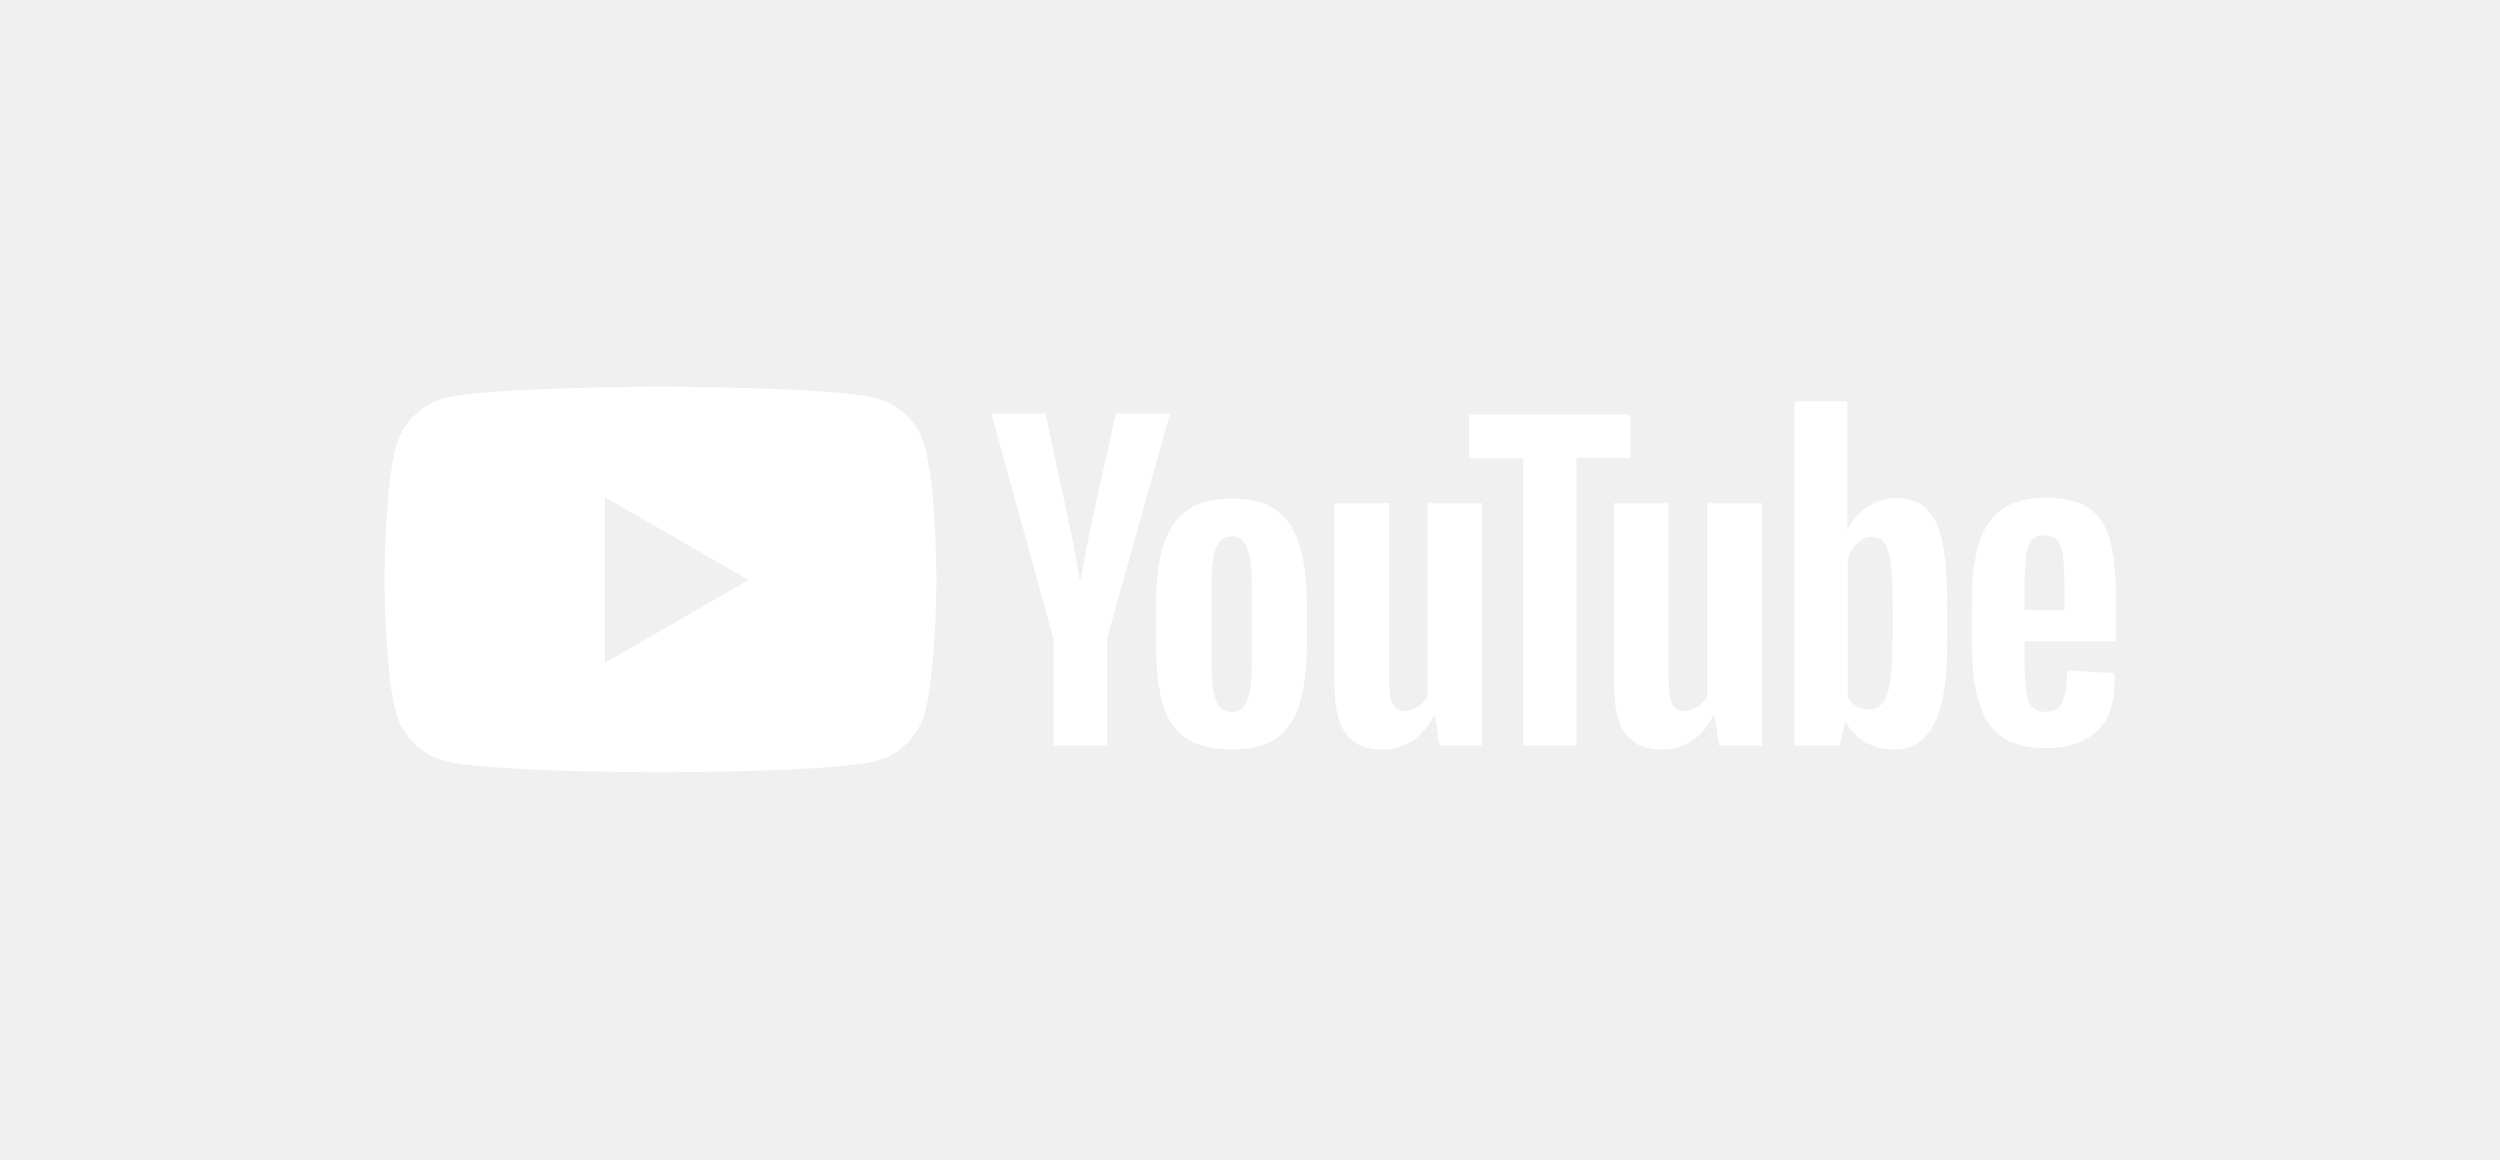
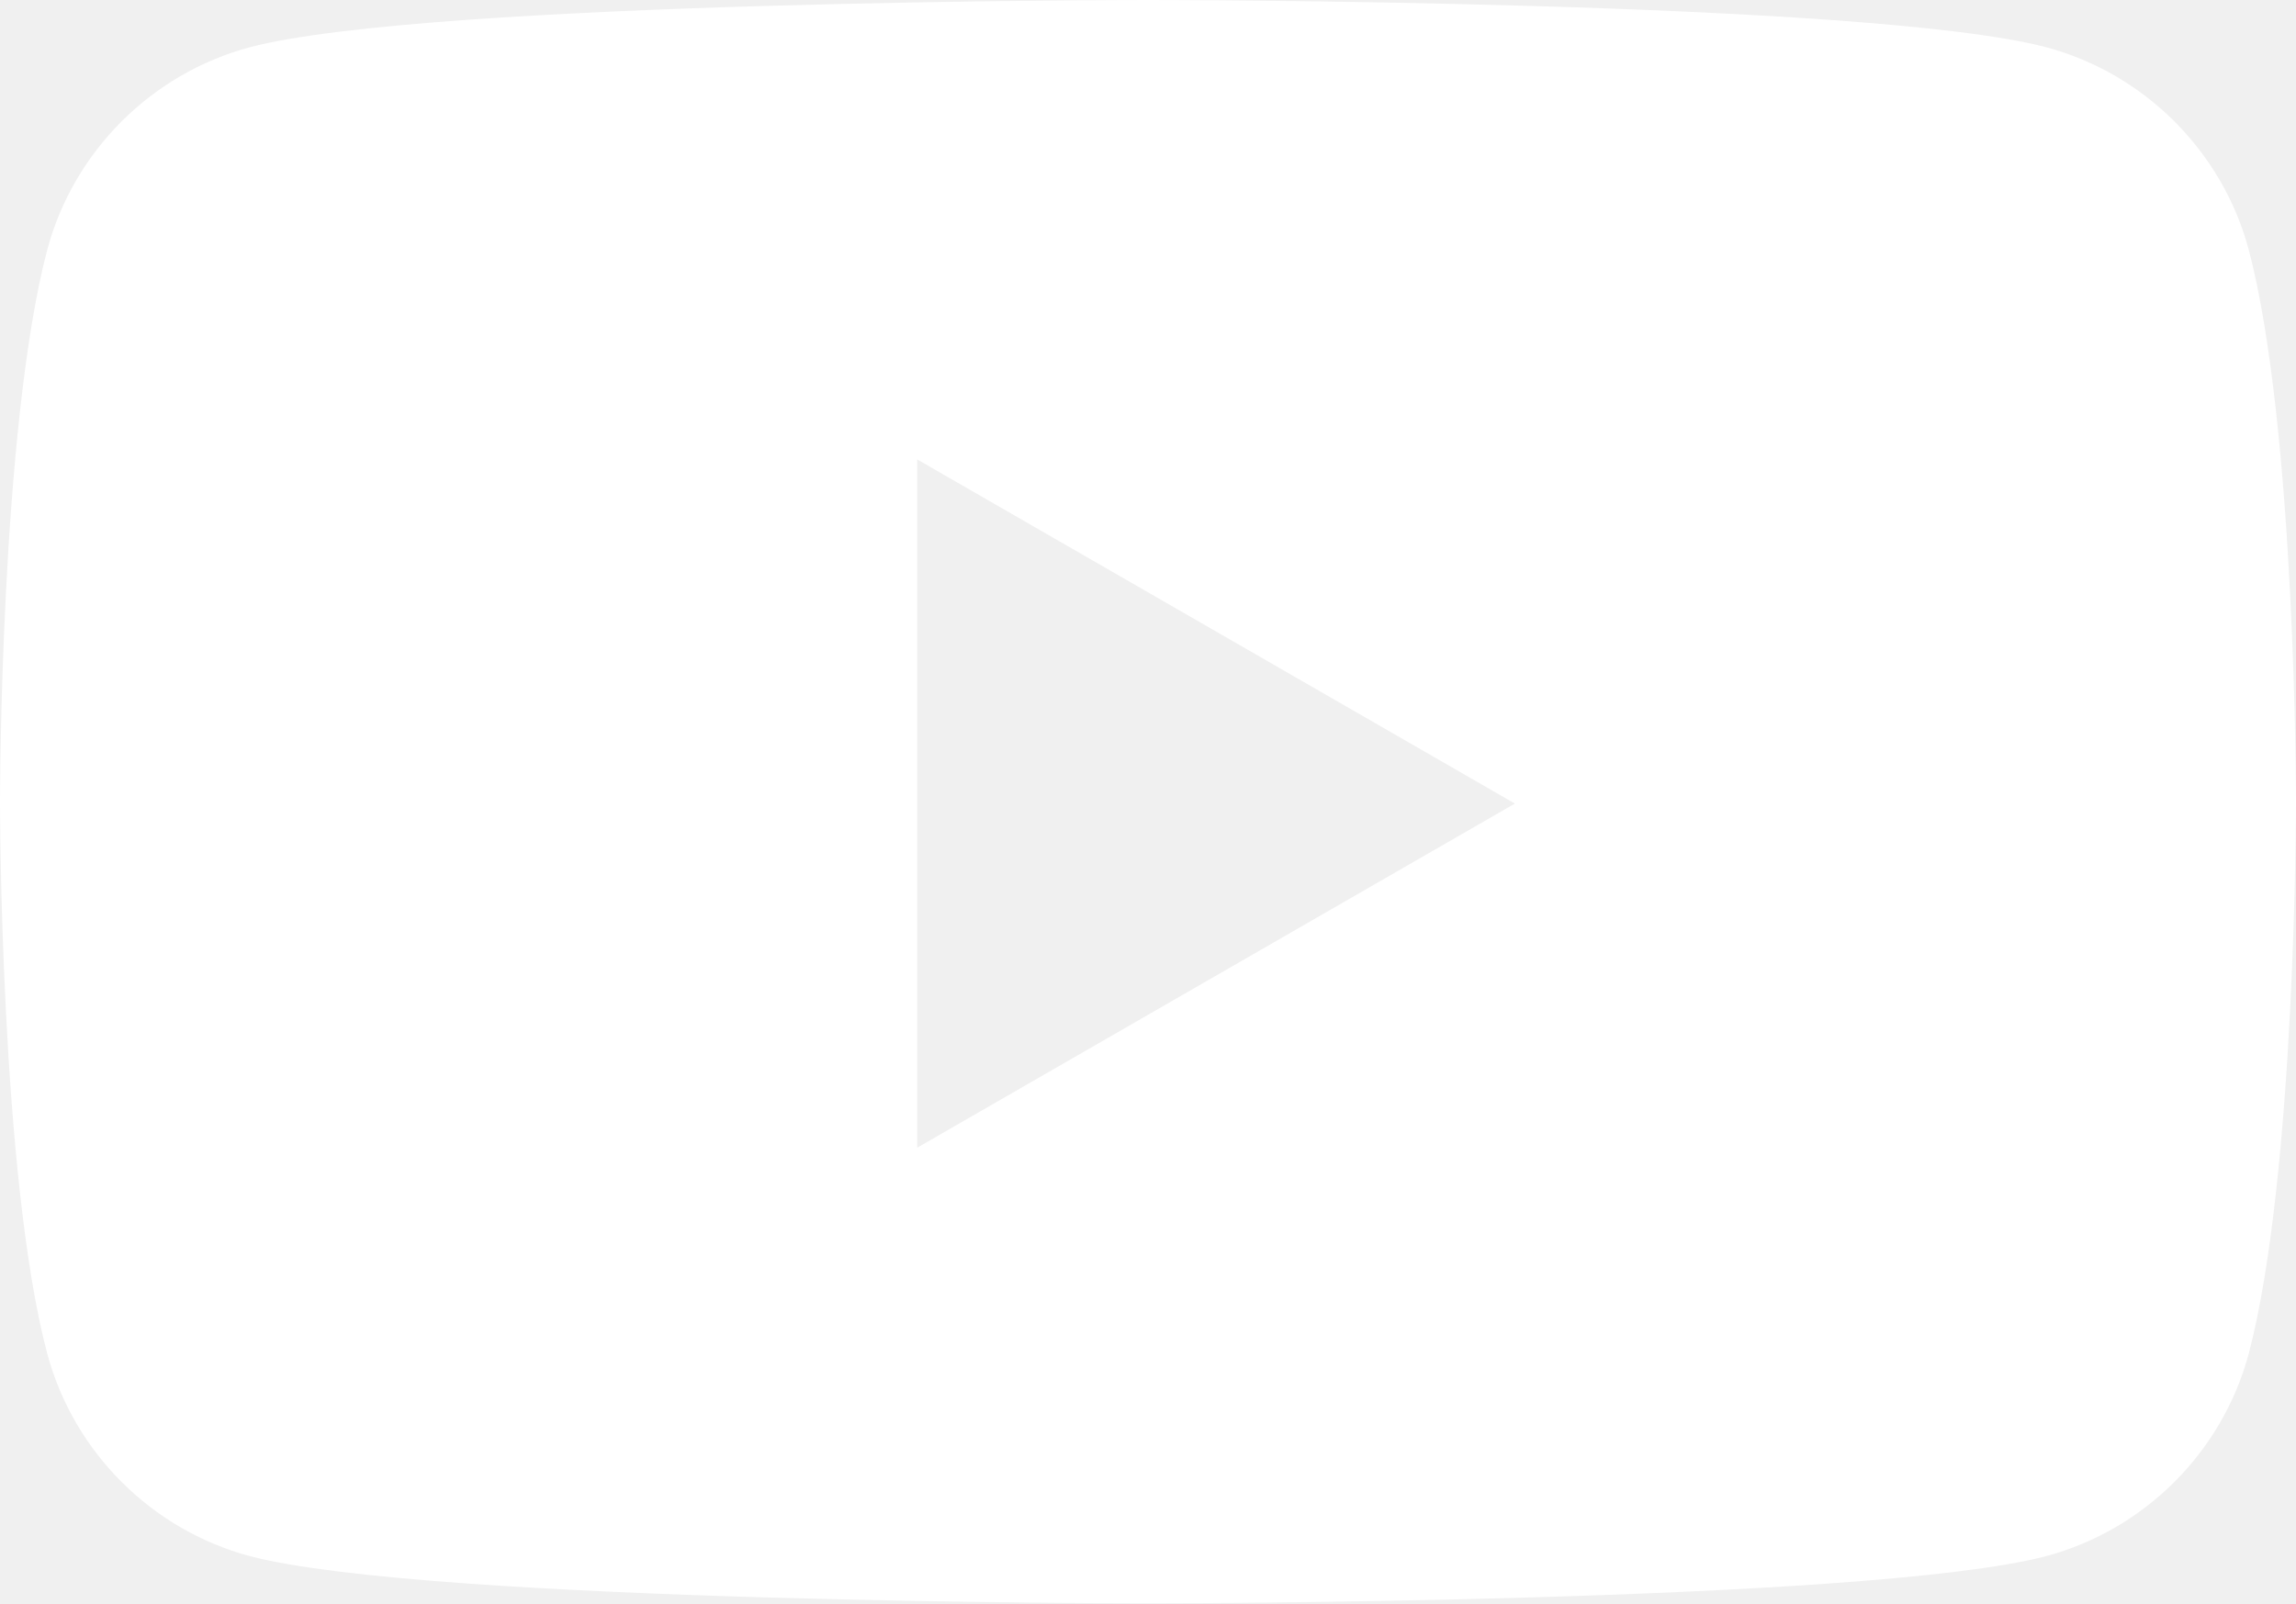
- <svg xmlns="http://www.w3.org/2000/svg" version="1.1" id="Layer_1" x="0px" y="0px" viewBox="0 0 550 255.1" style="enable-background:new 0 0 550 255.1;" xml:space="preserve">
+ <svg xmlns="http://www.w3.org/2000/svg" version="1.1" id="Layer_1" x="0px" y="0px" viewBox="0 0 121.4 84.8" style="enable-background:new 0 0 121.4 84.8;" xml:space="preserve">
  <style type="text/css">
- 	.st0{display:none;}
- 	.st1{display:inline;fill:#ED3024;}
- 	.st2{display:inline;fill:#FFFFFF;}
- 	.st3{display:none;fill:#FFFFFF;}
- 	.st4{fill:#FFFFFF;}
+ 	.st0{fill:#FFFFFF;}
</style>
-   <g class="st0">
-     <path class="st1" d="M203.5,98.3c-1.4-5.2-5.5-9.3-10.7-10.7c-9.5-2.5-47.5-2.5-47.5-2.5s-38,0-47.5,2.5   c-5.2,1.4-9.3,5.5-10.7,10.7c-2.5,9.5-2.5,29.2-2.5,29.2s0,19.8,2.5,29.2c1.4,5.2,5.5,9.3,10.7,10.7c9.5,2.5,47.5,2.5,47.5,2.5   s38,0,47.5-2.5c5.2-1.4,9.3-5.5,10.7-10.7c2.5-9.5,2.5-29.2,2.5-29.2S206,107.8,203.5,98.3z" />
-     <polygon class="st2" points="133.1,145.8 164.7,127.6 133.1,109.3  " />
-   </g>
-   <path class="st3" d="M231.8,139.9l-14.1-48.7h12l5.4,24.8l0.9,4c0.5,2.1,1,4.1,1.4,6.2h0.4l2.3-10.3l5.8-24.7h11.8l-13.9,48.7v24.2  h-12.1V139.9z" />
-   <path class="st3" d="M260.9,162.4c-2.4-1.6-4.1-4.1-5.1-7.6c-1-3.4-1.5-8-1.5-13.6v-7.7c0-5.7,0.6-10.3,1.7-13.8  c1.2-3.5,3-6,5.4-7.6c2.5-1.6,5.7-2.4,9.7-2.4c3.9,0,7.1,0.8,9.5,2.4c2.4,1.6,4.1,4.2,5.2,7.6c1.1,3.4,1.7,8,1.7,13.8v7.7  c0,5.7-0.5,10.2-1.6,13.7c-1.1,3.4-2.8,6-5.2,7.6c-2.4,1.6-5.7,2.4-9.8,2.4C266.6,164.9,263.3,164.1,260.9,162.4z M274.4,154.1  c0.7-1.7,1-4.6,1-8.5V129c0-3.8-0.3-6.6-1-8.4c-0.7-1.8-1.8-2.6-3.5-2.6c-1.6,0-2.8,0.9-3.4,2.6c-0.7,1.8-1,4.6-1,8.4v16.6  c0,3.9,0.3,6.8,1,8.5c0.6,1.7,1.8,2.6,3.5,2.6C272.5,156.7,273.7,155.8,274.4,154.1z" />
-   <path class="st3" d="M325.9,110.8v53.3h-9.4l-1-6.5h-0.3c-2.4,4.9-6.1,7.4-11.1,7.4c-3.6,0-6.2-1.1-7.9-3.4  c-1.7-2.3-2.6-5.9-2.6-10.9v-39.8h12v39.1c0,2.3,0.3,4,0.8,5c0.5,1,1.4,1.6,2.6,1.6c1,0,2-0.3,2.9-1c0.9-0.7,1.6-1.5,2-2.6v-42  H325.9z" />
-   <path class="st3" d="M358.6,100.9h-11.6v63.2h-12.2v-63.2h-11.6v-9.7h35.4V100.9z" />
-   <path class="st3" d="M387.8,110.8v53.3h-9.4l-1-6.5h-0.3c-2.4,4.9-6.1,7.4-11.1,7.4c-3.6,0-6.2-1.1-7.9-3.4  c-1.7-2.3-2.6-5.9-2.6-10.9v-39.8h12v39.1c0,2.3,0.3,4,0.8,5c0.5,1,1.4,1.6,2.6,1.6c1,0,2-0.3,2.9-1c0.9-0.7,1.6-1.5,2-2.6v-42  H387.8z" />
-   <path class="st3" d="M445.3,141.5v2.7c0,3.4,0.1,6,0.3,7.7c0.2,1.7,0.6,3,1.3,3.7c0.6,0.8,1.6,1.2,3,1.2c1.8,0,3-0.7,3.7-2.1  c0.7-1.4,1-3.7,1.1-7l10.3,0.6c0.1,0.5,0.1,1.1,0.1,1.9c0,4.9-1.3,8.6-4,11s-6.5,3.6-11.4,3.6c-5.9,0-10-1.9-12.4-5.6  c-2.4-3.7-3.6-9.4-3.6-17.2v-9.3c0-8,1.2-13.8,3.7-17.5c2.5-3.7,6.7-5.5,12.6-5.5c4.1,0,7.3,0.8,9.5,2.3c2.2,1.5,3.7,3.9,4.6,7  c0.9,3.2,1.3,7.6,1.3,13.2v9.1H445.3z M446.8,119.1c-0.6,0.8-1,2-1.2,3.7c-0.2,1.7-0.3,4.3-0.3,7.8v3.8h8.8v-3.8  c0-3.4-0.1-6-0.3-7.8c-0.2-1.8-0.7-3-1.3-3.7c-0.6-0.7-1.6-1.1-2.8-1.1C448.3,117.9,447.4,118.3,446.8,119.1z" />
-   <path class="st3" d="M427.4,119.3c-0.7-3.4-1.9-5.8-3.5-7.3c-1.6-1.5-3.9-2.3-6.7-2.3c-2.2,0-4.3,0.6-6.2,1.9  c-1.9,1.2-3.4,2.9-4.4,4.9h-0.1l0-28.1h-11.3v75.6h9.6l1.2-5h0.3c0.9,1.8,2.3,3.2,4.2,4.3c1.9,1,3.9,1.6,6.2,1.6  c4.1,0,7-1.9,8.9-5.6c1.9-3.7,2.9-9.6,2.9-17.5v-8.4C428.5,127.3,428.1,122.7,427.4,119.3z M416.4,141c0,3.9-0.2,6.9-0.5,9.1  c-0.3,2.2-0.9,3.8-1.6,4.7c-0.8,0.9-1.8,1.4-3,1.4c-1,0-1.9-0.2-2.7-0.7c-0.8-0.5-1.5-1.2-2-2.1v-30.2c0.4-1.4,1.1-2.6,2.1-3.6  c1-0.9,2.1-1.4,3.2-1.4c1.2,0,2.2,0.5,2.8,1.4c0.7,1,1.1,2.6,1.4,4.8c0.3,2.3,0.4,5.5,0.4,9.6V141z" />
-   <path class="st4" d="M203.5,98.3c-1.4-5.2-5.5-9.3-10.7-10.7c-9.5-2.5-47.5-2.5-47.5-2.5s-38,0-47.5,2.5c-5.2,1.4-9.3,5.5-10.7,10.7  c-2.5,9.5-2.5,29.2-2.5,29.2s0,19.8,2.5,29.2c1.4,5.2,5.5,9.3,10.7,10.7c9.5,2.5,47.5,2.5,47.5,2.5s38,0,47.5-2.5  c5.2-1.4,9.3-5.5,10.7-10.7c2.5-9.5,2.5-29.2,2.5-29.2S206,107.8,203.5,98.3z M133.1,145.8v-36.4l31.6,18.2L133.1,145.8z" />
-   <g>
-     <g>
-       <path class="st4" d="M260.9,162.4c-2.4-1.6-4.1-4.1-5.1-7.6c-1-3.4-1.5-8-1.5-13.6v-7.7c0-5.7,0.6-10.3,1.7-13.8    c1.2-3.5,3-6,5.4-7.6c2.5-1.6,5.7-2.4,9.7-2.4c3.9,0,7.1,0.8,9.5,2.4c2.4,1.6,4.1,4.2,5.2,7.6c1.1,3.4,1.7,8,1.7,13.8v7.7    c0,5.7-0.5,10.2-1.6,13.7c-1.1,3.4-2.8,6-5.2,7.6c-2.4,1.6-5.7,2.4-9.8,2.4C266.6,164.8,263.3,164,260.9,162.4z M274.4,154.1    c0.7-1.7,1-4.6,1-8.5V129c0-3.8-0.3-6.6-1-8.4c-0.7-1.8-1.8-2.6-3.5-2.6c-1.6,0-2.8,0.9-3.4,2.6c-0.7,1.8-1,4.6-1,8.4v16.6    c0,3.9,0.3,6.8,1,8.5c0.6,1.7,1.8,2.6,3.5,2.6C272.5,156.7,273.7,155.8,274.4,154.1z" />
-       <path class="st4" d="M445.4,141.3v2.7c0,3.4,0.1,6,0.3,7.7c0.2,1.7,0.6,3,1.3,3.7c0.6,0.8,1.6,1.2,3,1.2c1.8,0,3-0.7,3.7-2.1    c0.7-1.4,1-3.7,1.1-7l10.3,0.6c0.1,0.5,0.1,1.1,0.1,1.9c0,4.9-1.3,8.6-4,11s-6.5,3.6-11.4,3.6c-5.9,0-10-1.9-12.4-5.6    c-2.4-3.7-3.6-9.4-3.6-17.2v-9.3c0-8,1.2-13.8,3.7-17.5c2.5-3.7,6.7-5.5,12.6-5.5c4.1,0,7.3,0.8,9.5,2.3c2.2,1.5,3.7,3.9,4.6,7    c0.9,3.2,1.3,7.6,1.3,13.2v9.1H445.4z M446.9,118.9c-0.6,0.8-1,2-1.2,3.7c-0.2,1.7-0.3,4.3-0.3,7.8v3.8h8.8v-3.8    c0-3.4-0.1-6-0.3-7.8c-0.2-1.8-0.7-3-1.3-3.7c-0.6-0.7-1.6-1.1-2.8-1.1C448.5,117.8,447.5,118.2,446.9,118.9z" />
-       <path class="st4" d="M231.7,140.3l-13.6-49.3H230l4.8,22.3c1.2,5.5,2.1,10.2,2.7,14.1h0.3c0.4-2.8,1.3-7.4,2.7-14l5-22.4h11.9    l-13.8,49.3V164h-11.8V140.3z" />
-       <path class="st4" d="M326.1,110.7V164h-9.4l-1-6.5h-0.3c-2.5,4.9-6.4,7.4-11.5,7.4c-3.5,0-6.1-1.2-7.8-3.5    c-1.7-2.3-2.5-5.9-2.5-10.9v-39.8h12v39.1c0,2.4,0.3,4.1,0.8,5.1c0.5,1,1.4,1.5,2.6,1.5c1,0,2-0.3,3-1c1-0.6,1.7-1.4,2.1-2.4    v-42.3H326.1z" />
-       <path class="st4" d="M387.6,110.7V164h-9.4l-1-6.5h-0.3c-2.5,4.9-6.4,7.4-11.5,7.4c-3.5,0-6.1-1.2-7.8-3.5    c-1.7-2.3-2.5-5.9-2.5-10.9v-39.8h12v39.1c0,2.4,0.3,4.1,0.8,5.1c0.5,1,1.4,1.5,2.6,1.5c1,0,2-0.3,3-1c1-0.6,1.7-1.4,2.1-2.4    v-42.3H387.6z" />
-       <path class="st4" d="M358.7,100.7h-11.9V164h-11.7v-63.2h-11.9v-9.6h35.5V100.7z" />
-       <path class="st4" d="M427.3,119.2c-0.7-3.4-1.9-5.8-3.5-7.3c-1.6-1.5-3.9-2.3-6.7-2.3c-2.2,0-4.3,0.6-6.2,1.9    c-1.9,1.2-3.4,2.9-4.4,4.9h-0.1l0-28.1h-11.6V164h9.9l1.2-5h0.3c0.9,1.8,2.3,3.2,4.2,4.3c1.9,1,3.9,1.6,6.2,1.6    c4.1,0,7-1.9,8.9-5.6c1.9-3.7,2.9-9.6,2.9-17.5v-8.4C428.4,127.2,428,122.6,427.3,119.2z M416.3,140.9c0,3.9-0.2,6.9-0.5,9.1    c-0.3,2.2-0.9,3.8-1.6,4.7c-0.8,0.9-1.8,1.4-3,1.4c-1,0-1.9-0.2-2.7-0.7c-0.8-0.5-1.5-1.2-2-2.1v-30.2c0.4-1.4,1.1-2.6,2.1-3.6    c1-0.9,2.1-1.4,3.2-1.4c1.2,0,2.2,0.5,2.8,1.4c0.7,1,1.1,2.6,1.4,4.8c0.3,2.3,0.4,5.5,0.4,9.6V140.9z" />
-     </g>
-   </g>
+   <path class="st0" d="M118.9,13.2c-1.4-5.2-5.5-9.3-10.7-10.7C98.7,0,60.7,0,60.7,0s-38,0-47.5,2.5C8,3.9,3.9,8,2.5,13.2  C0,22.7,0,42.4,0,42.4s0,19.8,2.5,29.2c1.4,5.2,5.5,9.3,10.7,10.7c9.5,2.5,47.5,2.5,47.5,2.5s38,0,47.5-2.5  c5.2-1.4,9.3-5.5,10.7-10.7c2.5-9.5,2.5-29.2,2.5-29.2S121.4,22.7,118.9,13.2z M48.5,60.7V24.3l31.6,18.2L48.5,60.7z" />
</svg>
